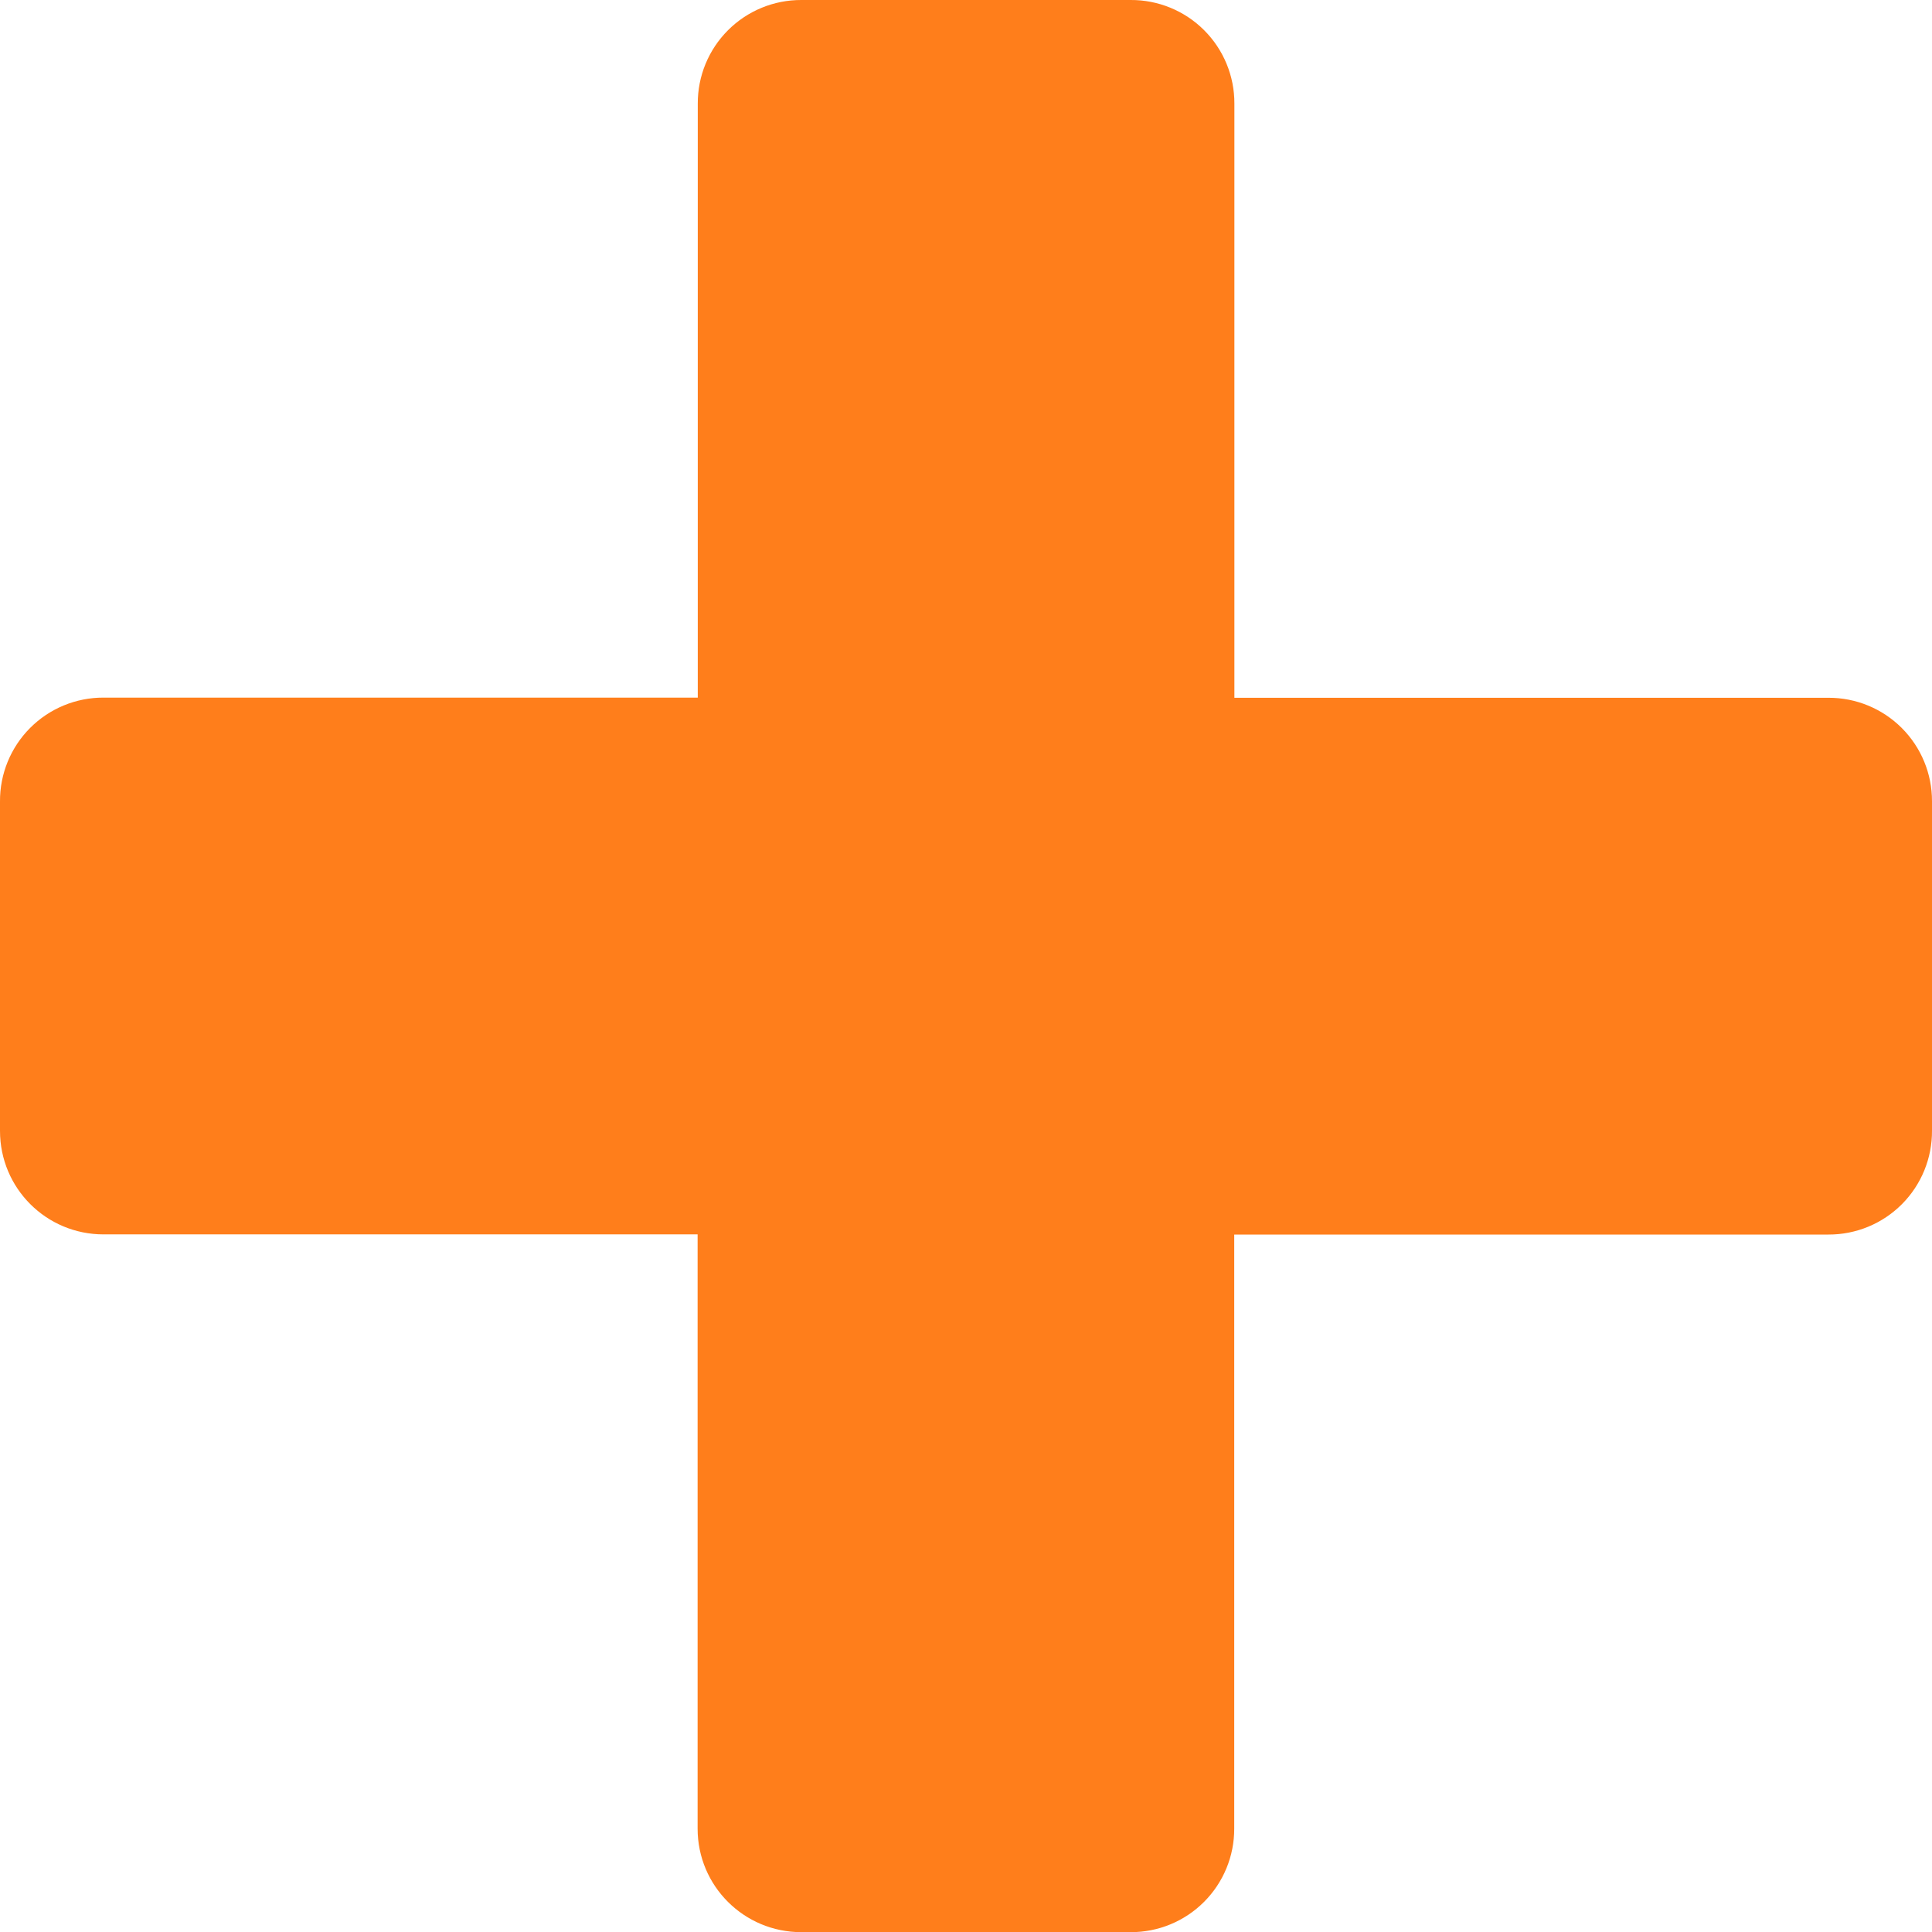
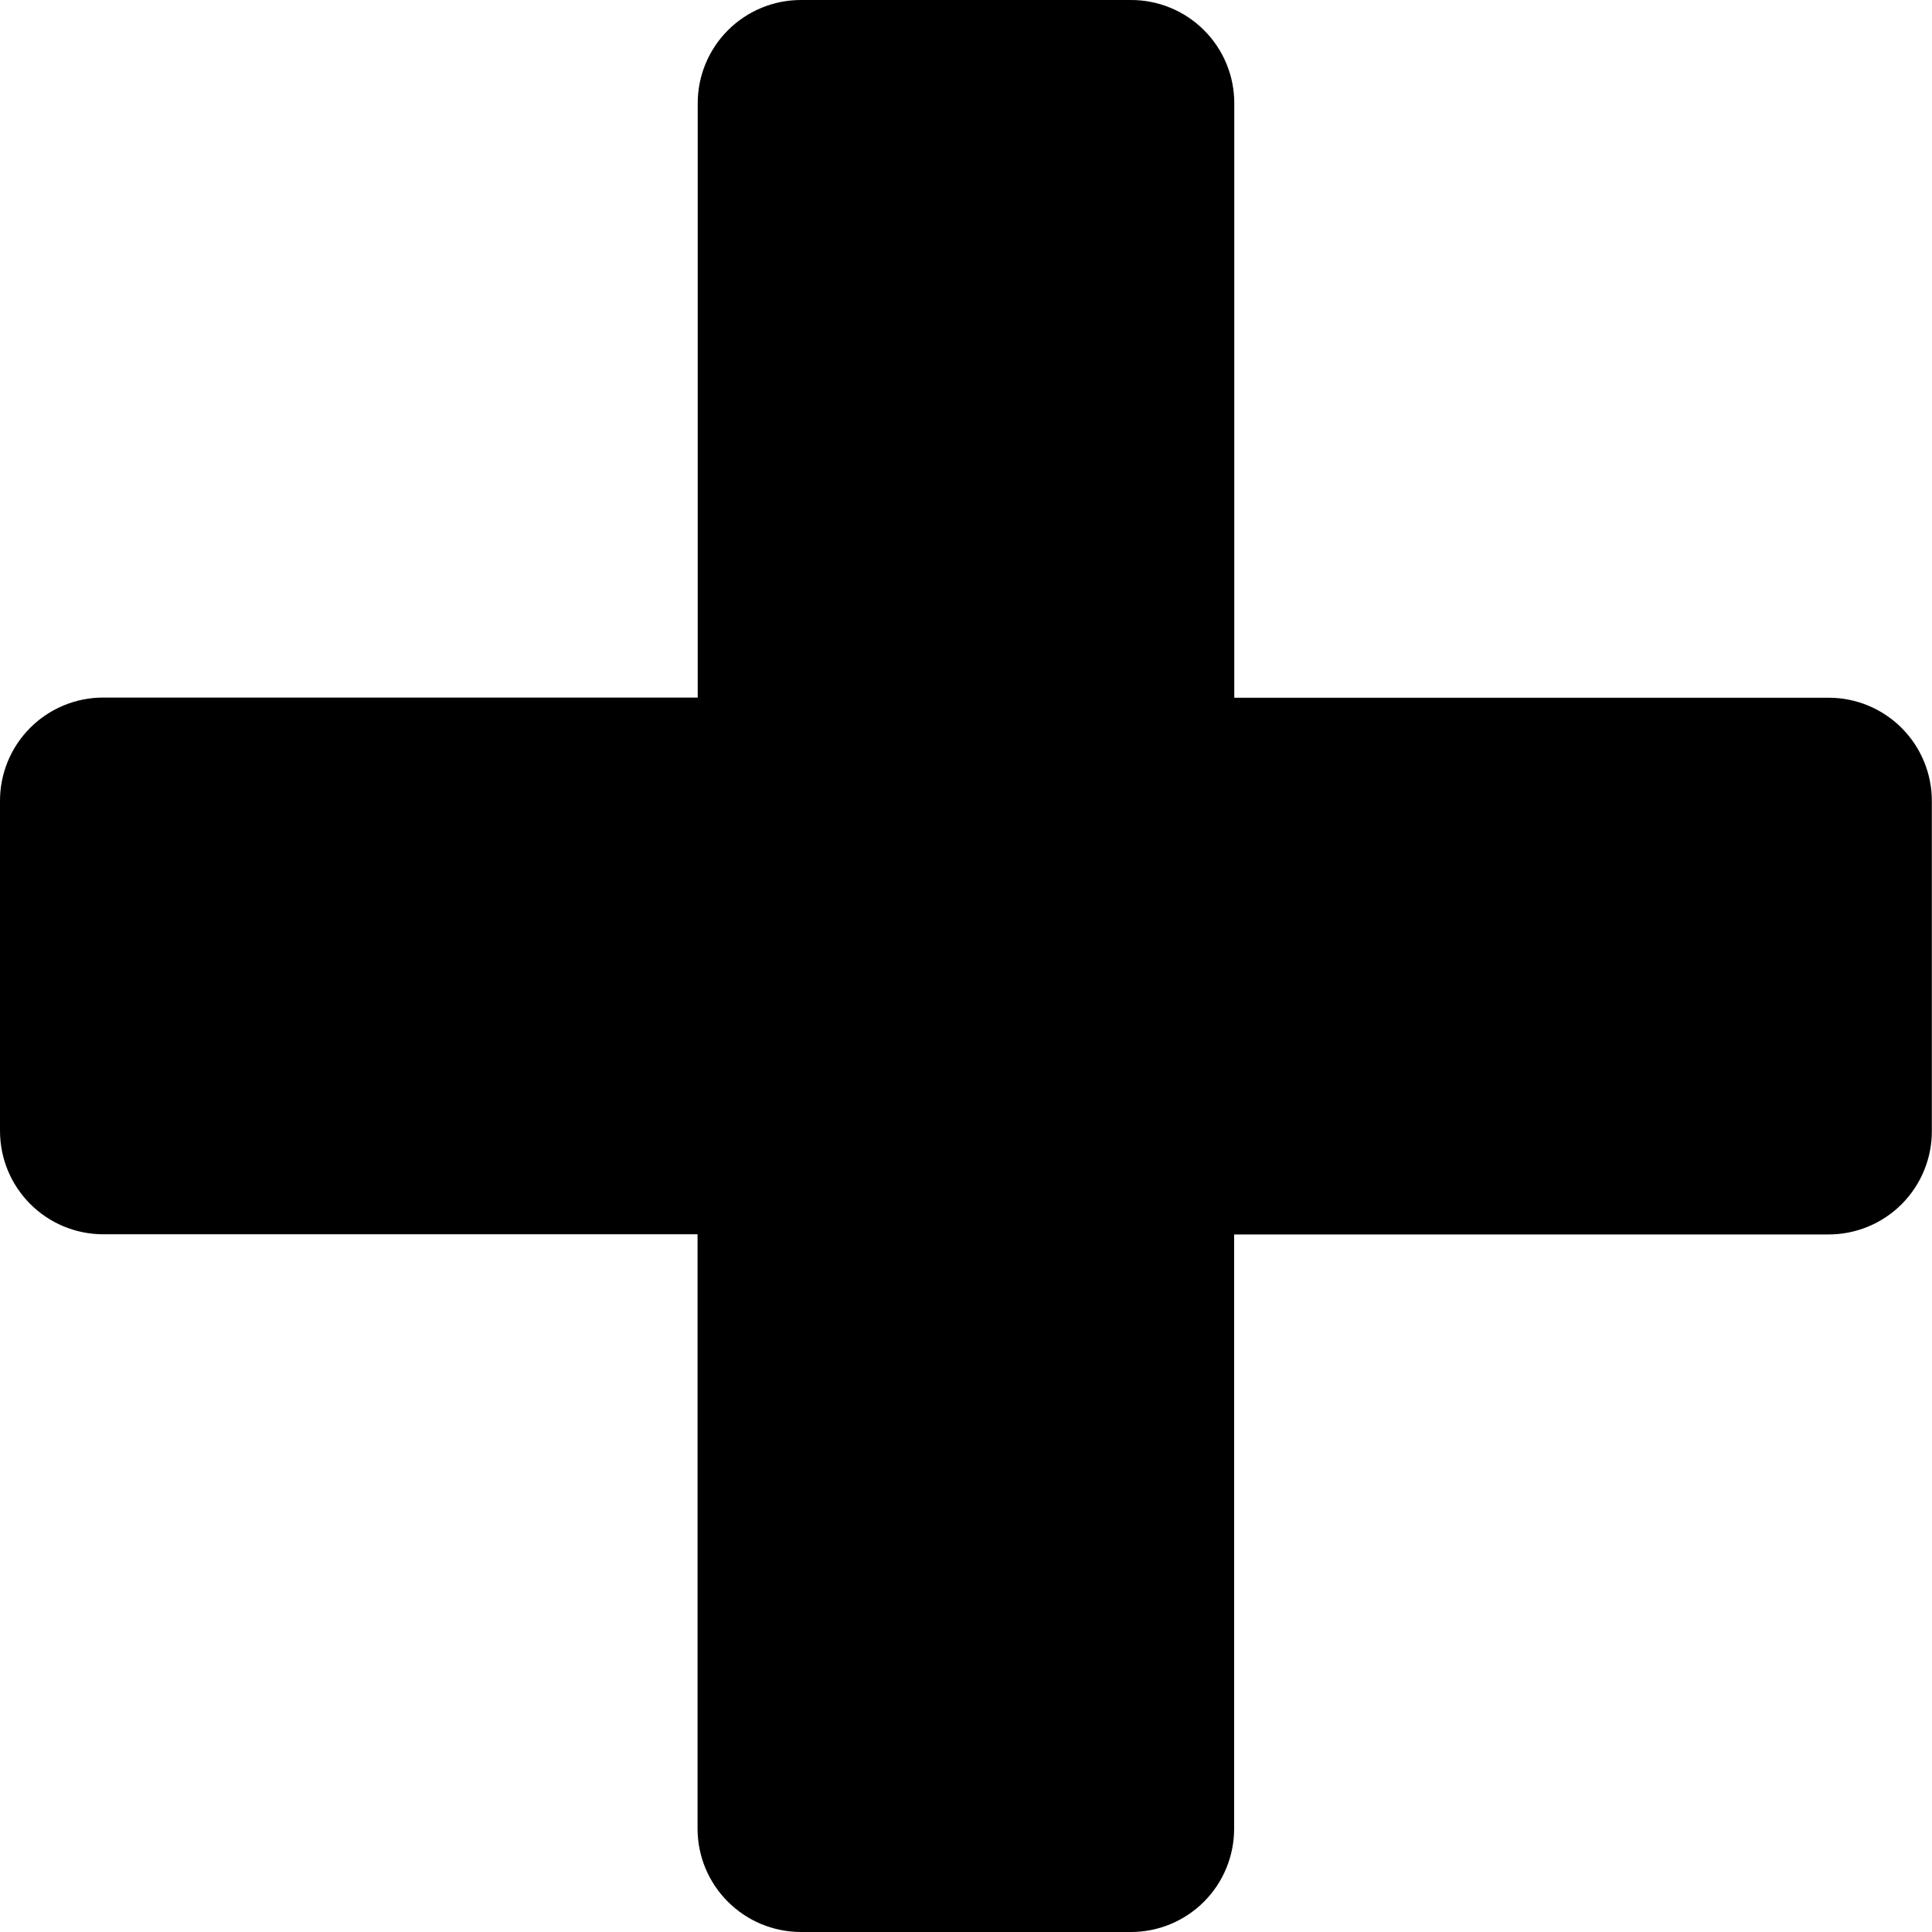
- <svg xmlns="http://www.w3.org/2000/svg" xmlns:xlink="http://www.w3.org/1999/xlink" width="12" height="12">
-   <defs>
-     <path d="M12 7.023V4.977a.641.641 0 0 0-.643-.643h-3.69V.643A.641.641 0 0 0 7.022 0H4.977a.641.641 0 0 0-.643.643v3.69H.643A.641.641 0 0 0 0 4.978v2.046c0 .356.287.643.643.643h3.69v3.691c0 .356.288.643.644.643h2.046a.641.641 0 0 0 .643-.643v-3.69h3.691A.641.641 0 0 0 12 7.022Z" id="b" />
+ <svg xmlns="http://www.w3.org/2000/svg" xmlns:xlink="http://www.w3.org/1999/xlink" version="1.1" id="svg192" width="12" height="12.001">
+   <defs id="defs188">
+     <path d="M 12,7.023 V 4.977 A 0.641,0.641 0 0 0 11.357,4.334 H 7.667 V 0.643 A 0.641,0.641 0 0 0 7.022,0 H 4.977 A 0.641,0.641 0 0 0 4.334,0.643 v 3.69 H 0.643 A 0.641,0.641 0 0 0 0,4.978 V 7.024 C 0,7.38 0.287,7.667 0.643,7.667 h 3.69 v 3.691 c 0,0.356 0.288,0.643 0.644,0.643 h 2.046 a 0.641,0.641 0 0 0 0.643,-0.643 v -3.69 h 3.691 A 0.641,0.641 0 0 0 12,7.022 Z" id="b" />
  </defs>
-   <use fill="#FF7E1B" fill-rule="nonzero" xlink:href="#b" />
+   <use fill="currentColor" fill-rule="nonzero" xlink:href="#b" id="use190" transform="translate(1.2500343e-5,1.2500343e-5)" />
</svg>
